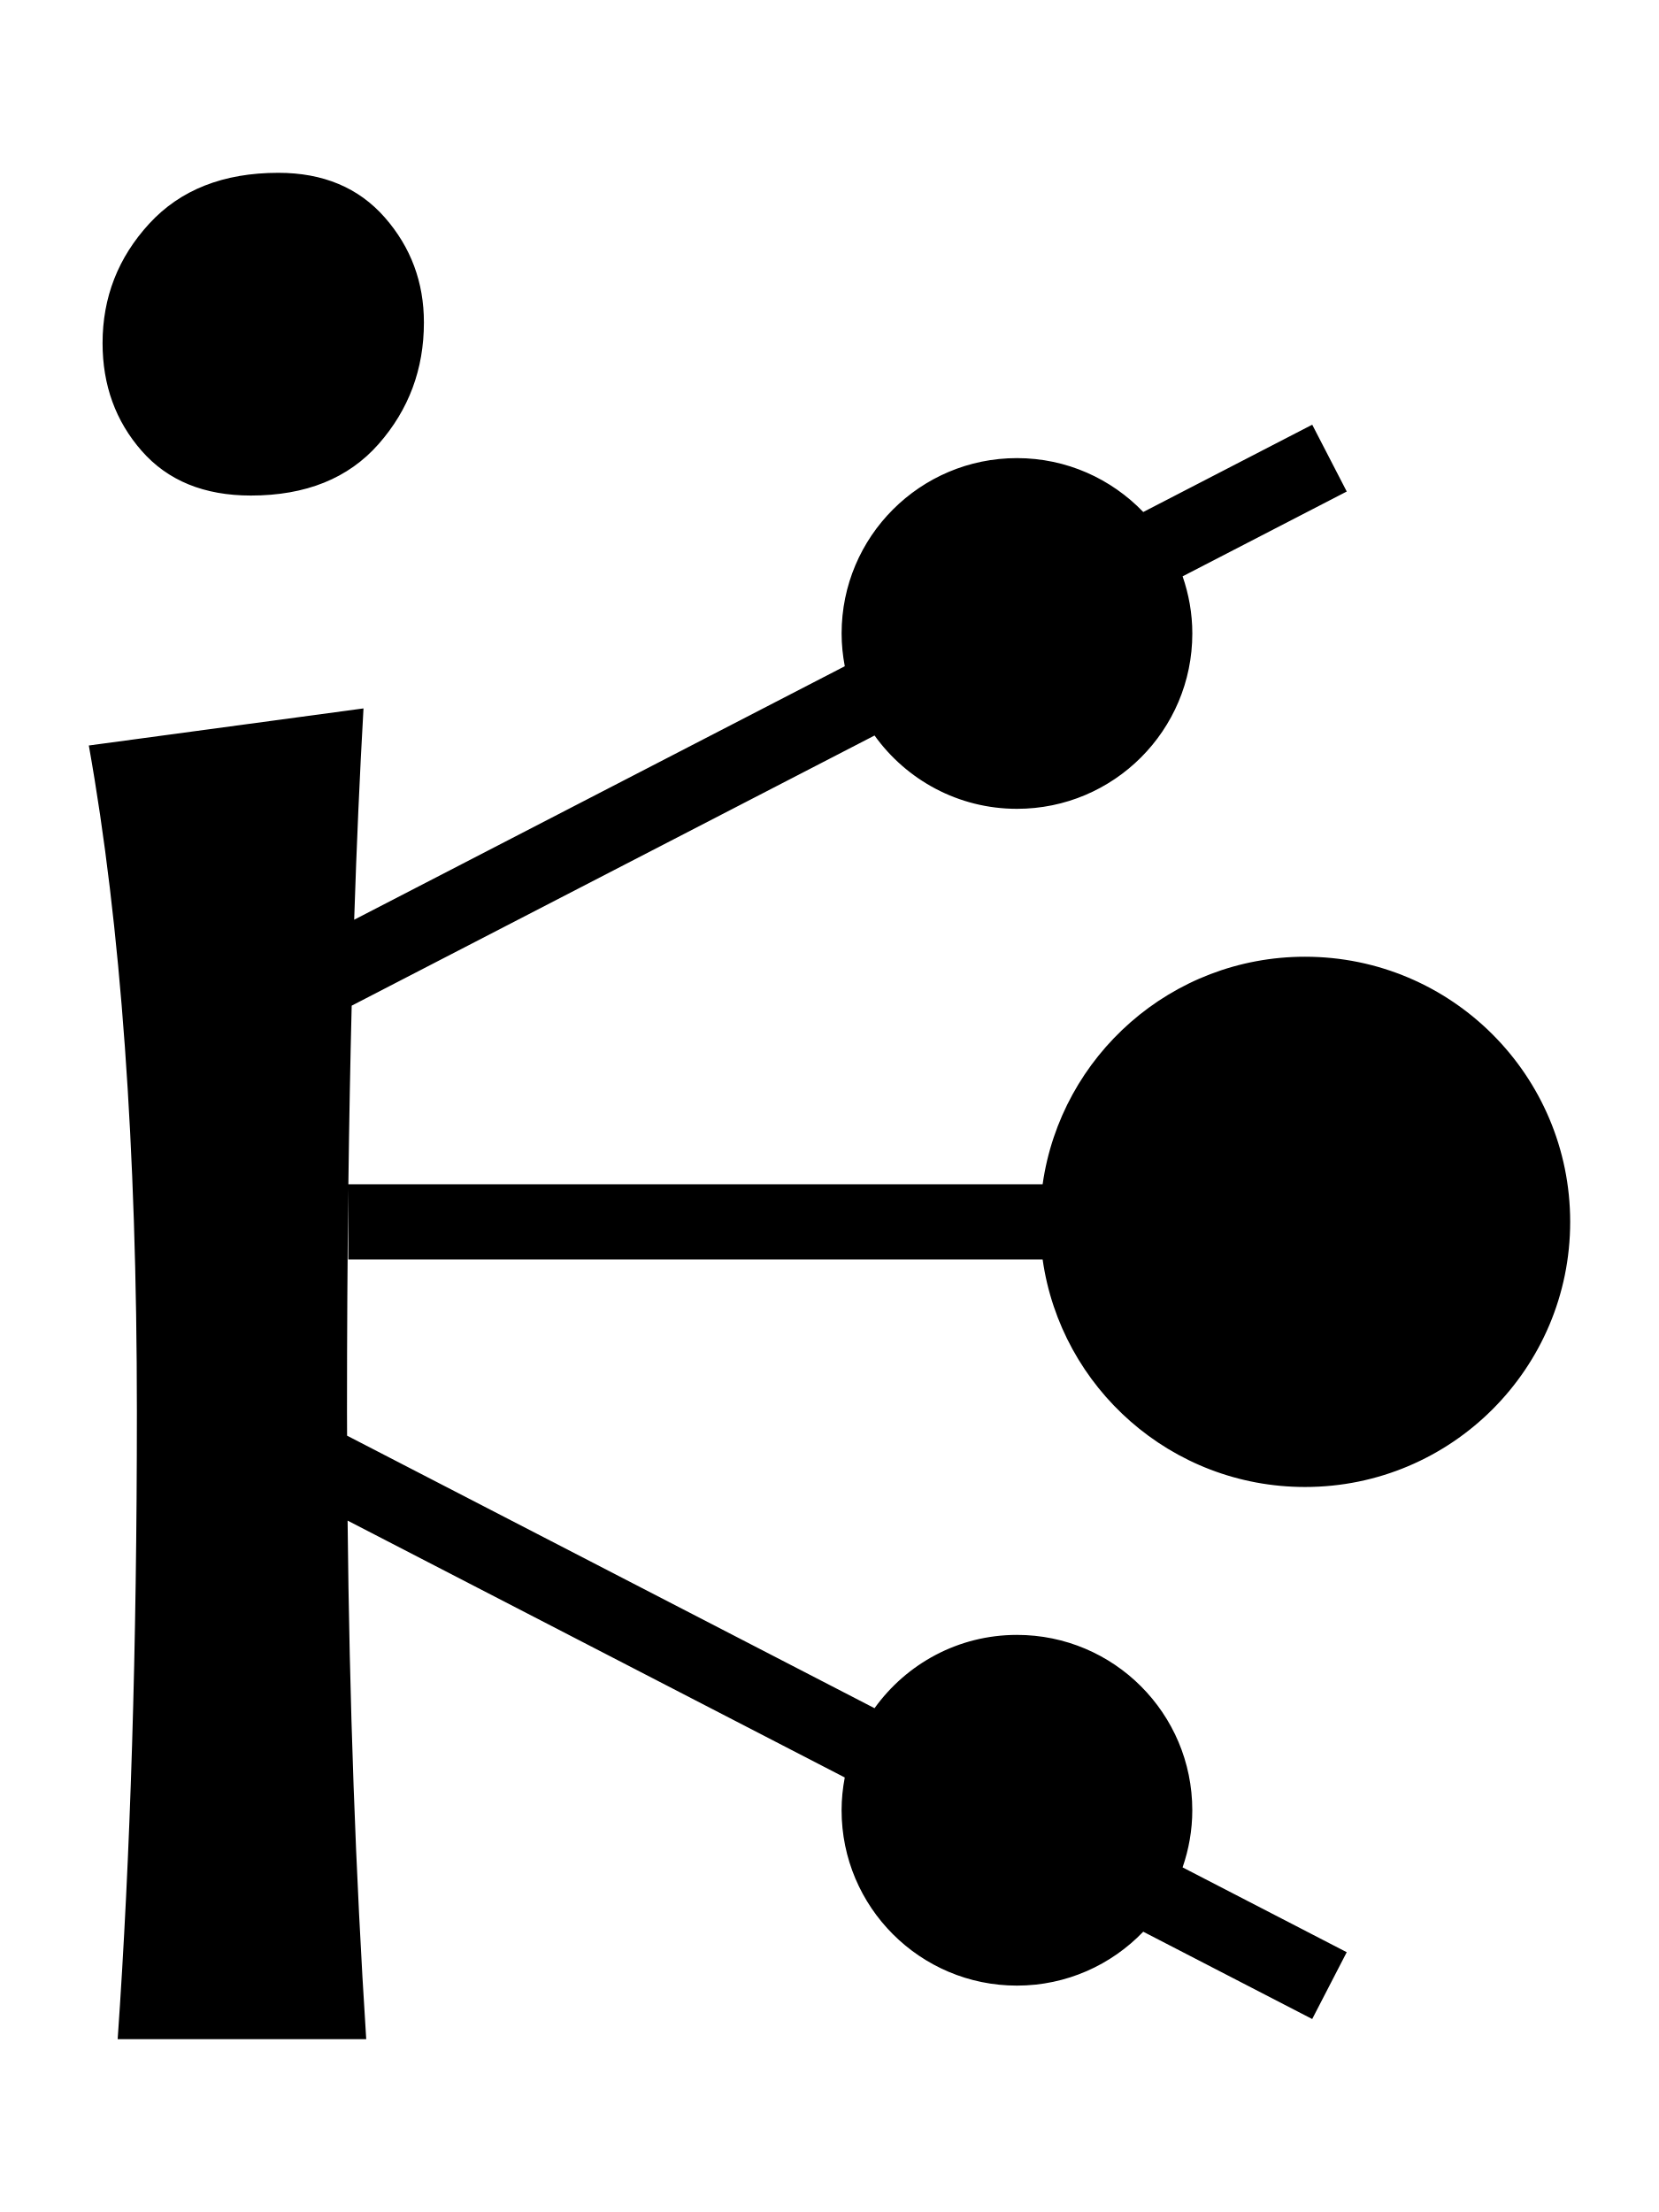
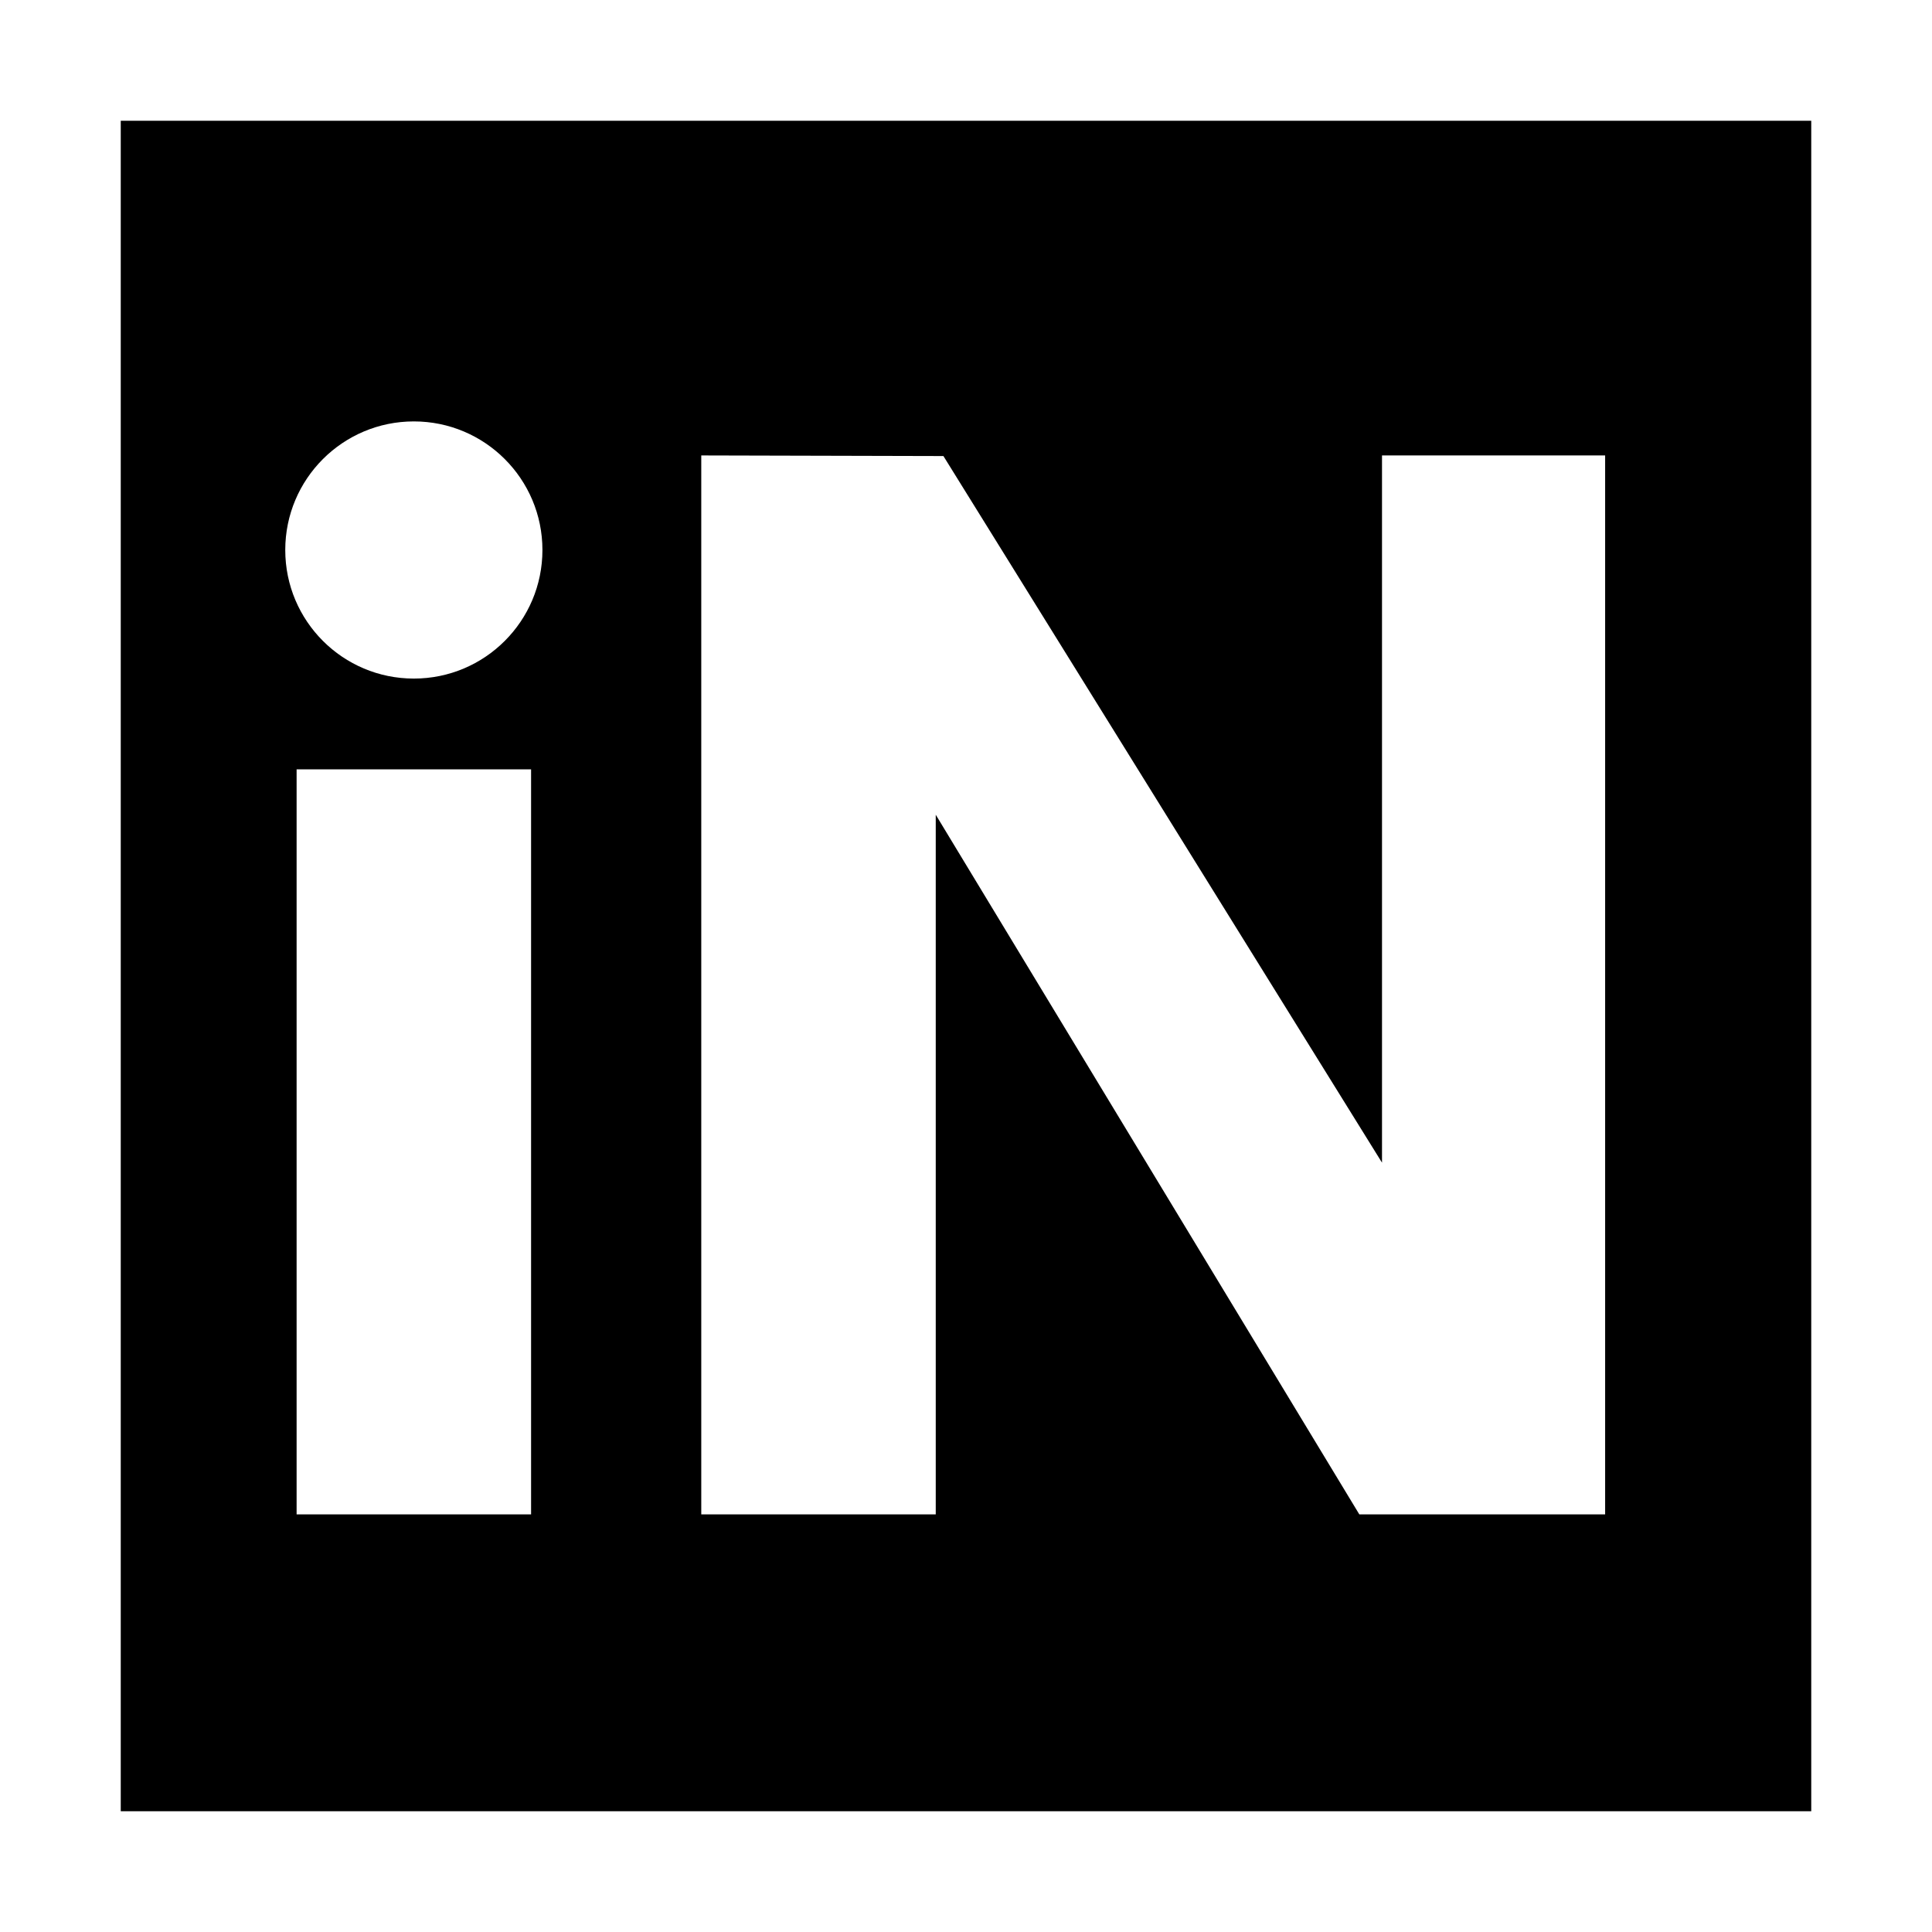
- <svg xmlns="http://www.w3.org/2000/svg" width="384" height="512" viewBox="0 0 384 512" version="1.1" id="svg8">
+ <svg xmlns="http://www.w3.org/2000/svg" width="512" height="512" viewBox="0 0 512 512" version="1.1" id="svg8" xml:space="preserve">
  <defs id="defs2" />
  <g id="layer6">
-     <path style="stroke-width:0.068" d="m 241.332,291.525 c 4.228,29.767 29.806,52.661 60.741,52.661 33.892,0 61.368,-27.475 61.368,-61.368 0,-33.892 -27.475,-61.368 -61.368,-61.368 -30.935,0 -56.511,22.894 -60.741,52.661 H 80.637 c 0.178,-14.38 0.434,-28.158 0.767,-41.336 l 121.023,-62.532 c 7.366,10.262 19.37,16.971 32.965,16.971 22.417,0 40.588,-18.173 40.588,-40.588 0,-4.637 -0.816,-9.074 -2.248,-13.225 l 37.993,-19.631 -7.992,-15.468 -39.109,20.209 c -7.385,-7.677 -17.741,-12.474 -29.234,-12.474 -22.417,0 -40.588,18.173 -40.588,40.588 0,2.594 0.268,5.125 0.734,7.584 l -113.557,58.675 c 0.572,-17.456 1.289,-33.779 2.158,-48.912 l -63.578,8.584 c 7.416,41.539 11.124,92.931 11.124,154.172 0,54.465 -1.483,102.888 -4.449,145.271 H 84.769 C 82.296,433.69 80.871,393.66 80.458,351.966 l 115.074,59.459 c -0.466,2.46 -0.734,4.99 -0.734,7.585 0,22.417 18.173,40.588 40.588,40.588 11.493,0 21.848,-4.797 29.234,-12.474 l 39.109,20.209 7.992,-15.468 -37.993,-19.631 c 1.431,-4.151 2.246,-8.588 2.246,-13.225 0,-22.417 -18.173,-40.588 -40.588,-40.588 -13.595,0 -25.598,6.709 -32.963,16.969 L 80.338,332.308 c -0.003,-1.865 -0.02,-3.708 -0.02,-5.578 0,-17.982 0.104,-35.154 0.302,-51.575 v 16.369 H 241.332 Z M 58.069,114.701 c 12.715,0 22.57,-3.972 29.563,-11.921 6.993,-7.947 10.489,-17.323 10.489,-28.132 0,-9.322 -3.019,-17.427 -9.059,-24.316 -6.039,-6.885 -14.254,-10.332 -24.633,-10.332 -12.715,0 -22.678,3.922 -29.88,11.761 -7.209,7.843 -10.809,17.062 -10.809,27.655 0,9.749 3.021,18.068 9.059,24.953 6.039,6.891 14.463,10.332 25.27,10.332 z" id="path2" />
+     <path id="rect28" style="stroke-width:1.002" d="M 32,32 V 480 H 480 V 32 Z m 77.673,79.678 a 34.076,34.076 0 0 1 34.076,34.076 34.076,34.076 0 0 1 -34.076,34.076 34.076,34.076 0 0 1 -34.076,-34.076 34.076,34.076 0 0 1 34.076,-34.076 z m 76.17,9.02 64.173,0.161 116.23,187.258 V 120.698 h 59.132 V 401.324 H 360.233 L 247.982,215.911 V 401.324 H 185.843 Z M 78.604,203.884 h 62.139 v 197.441 h -62.139 z" />
  </g>
</svg>
